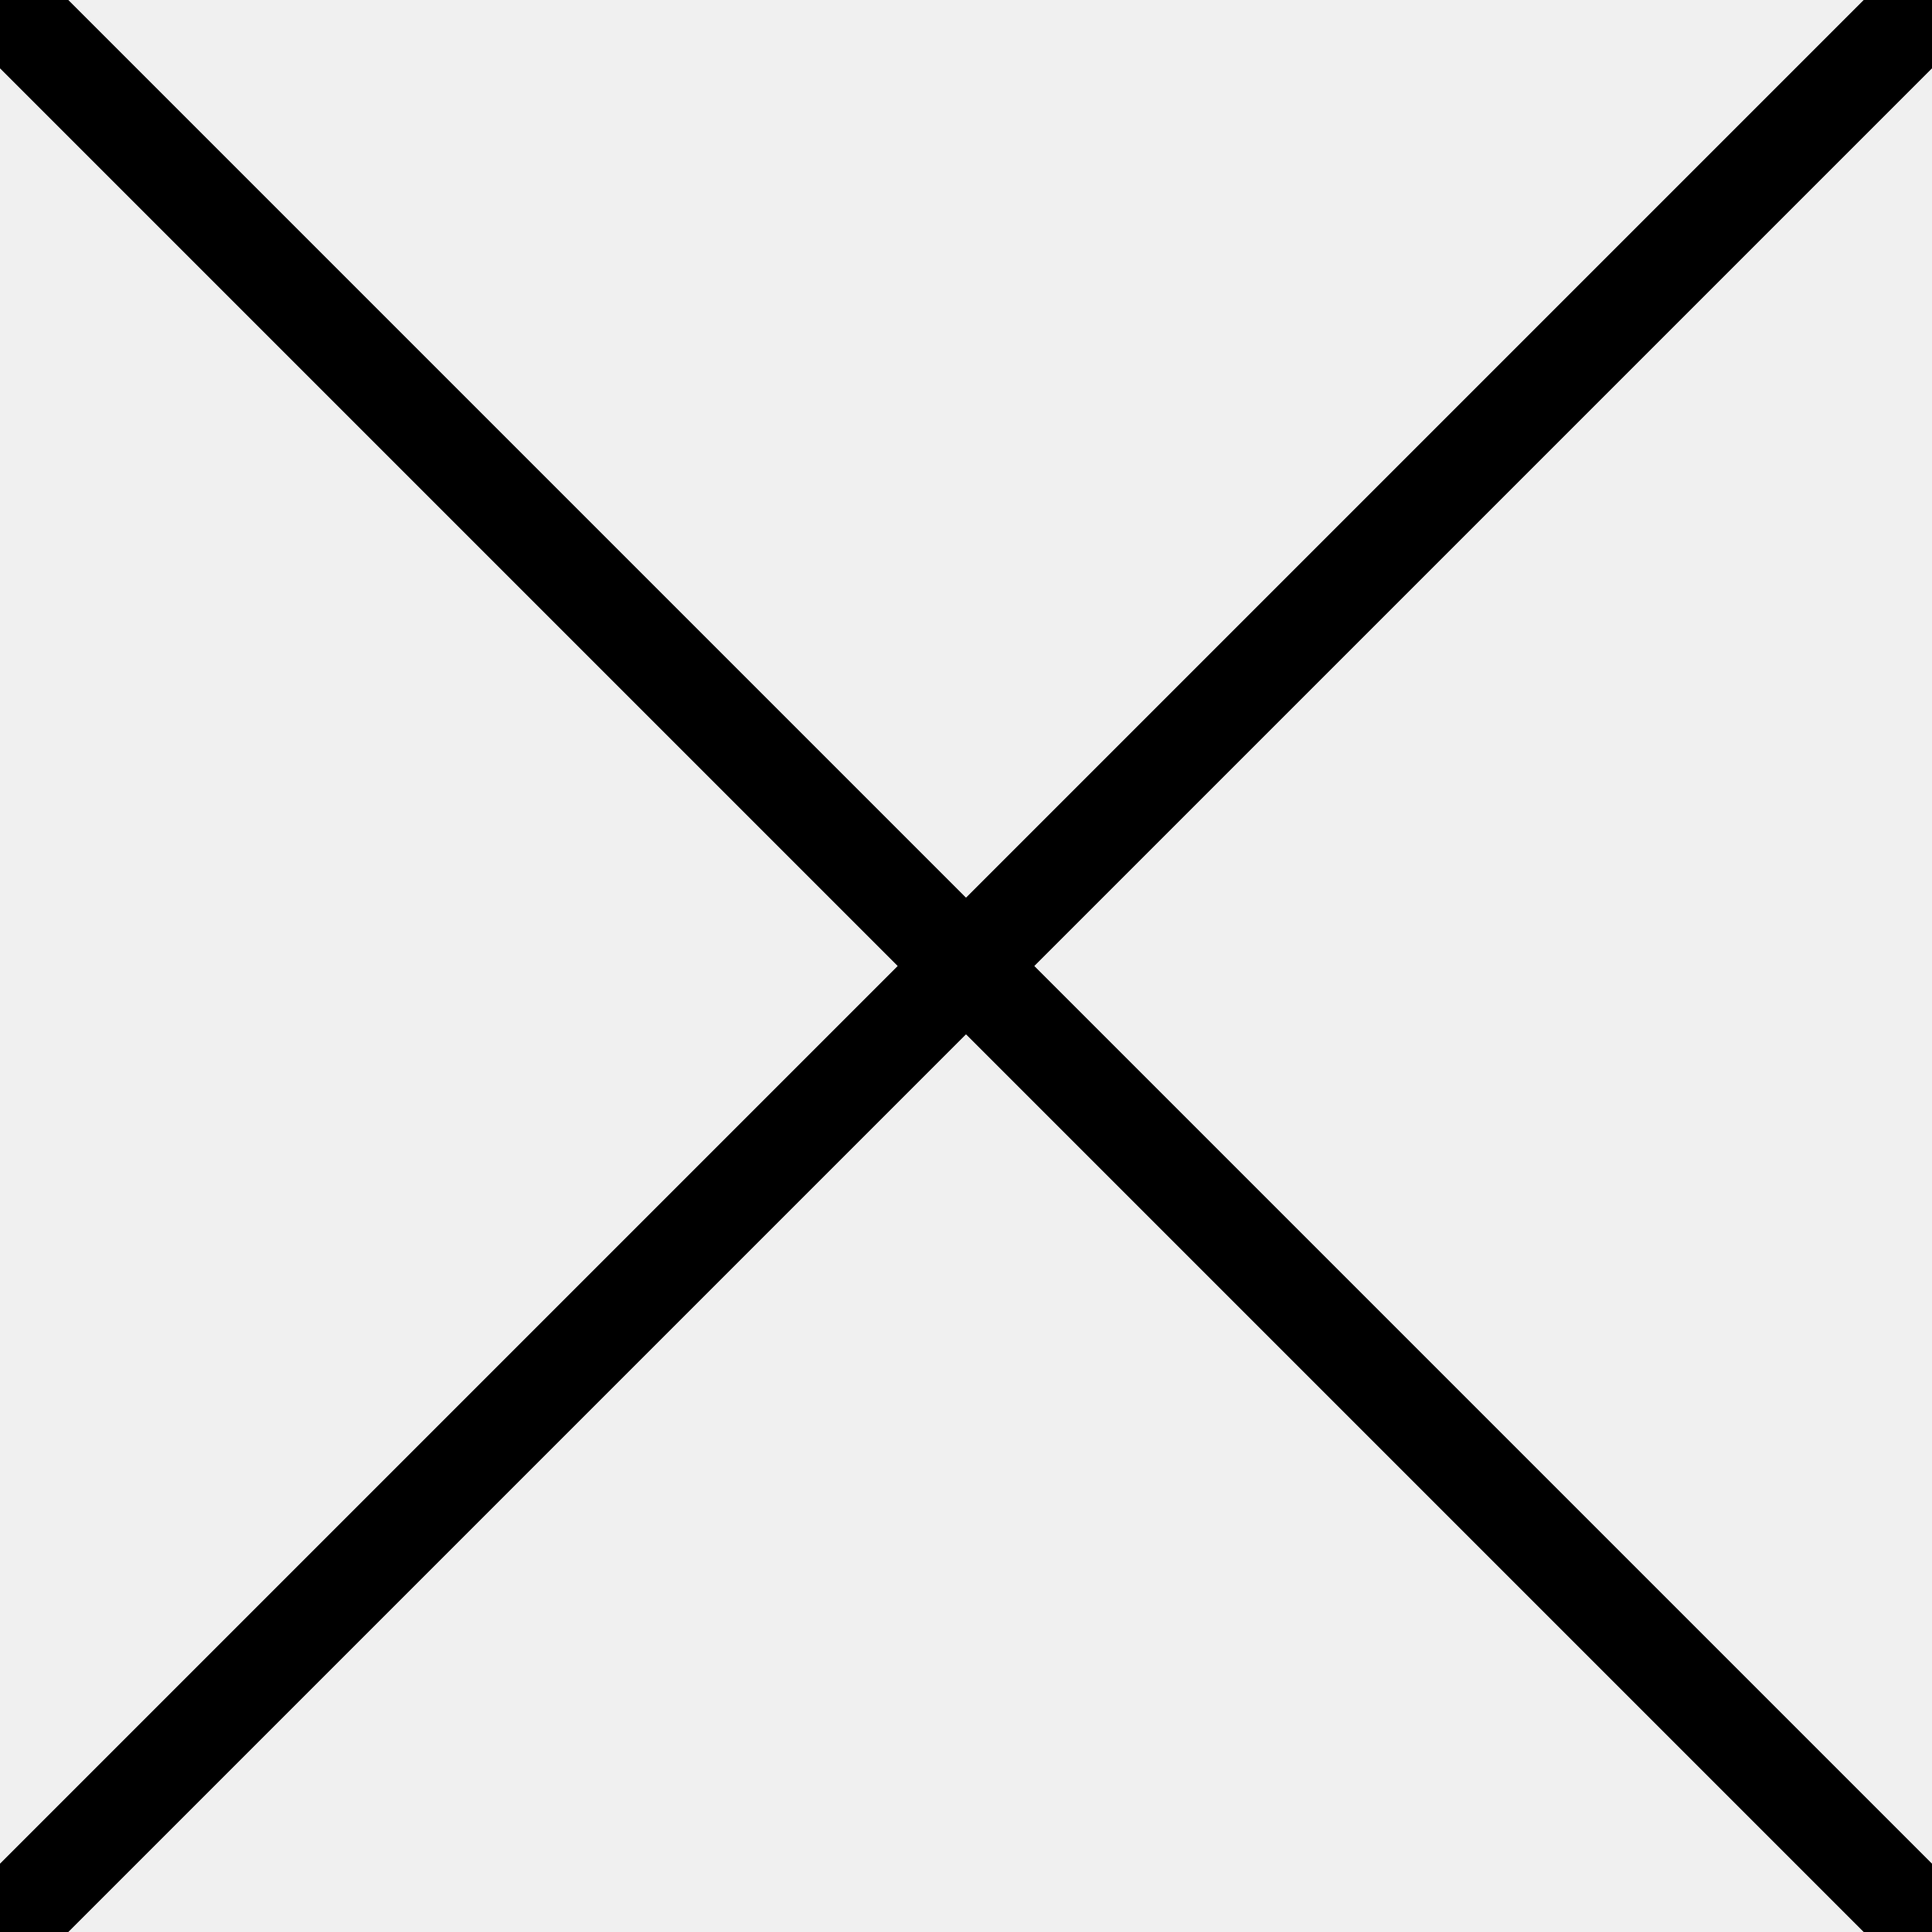
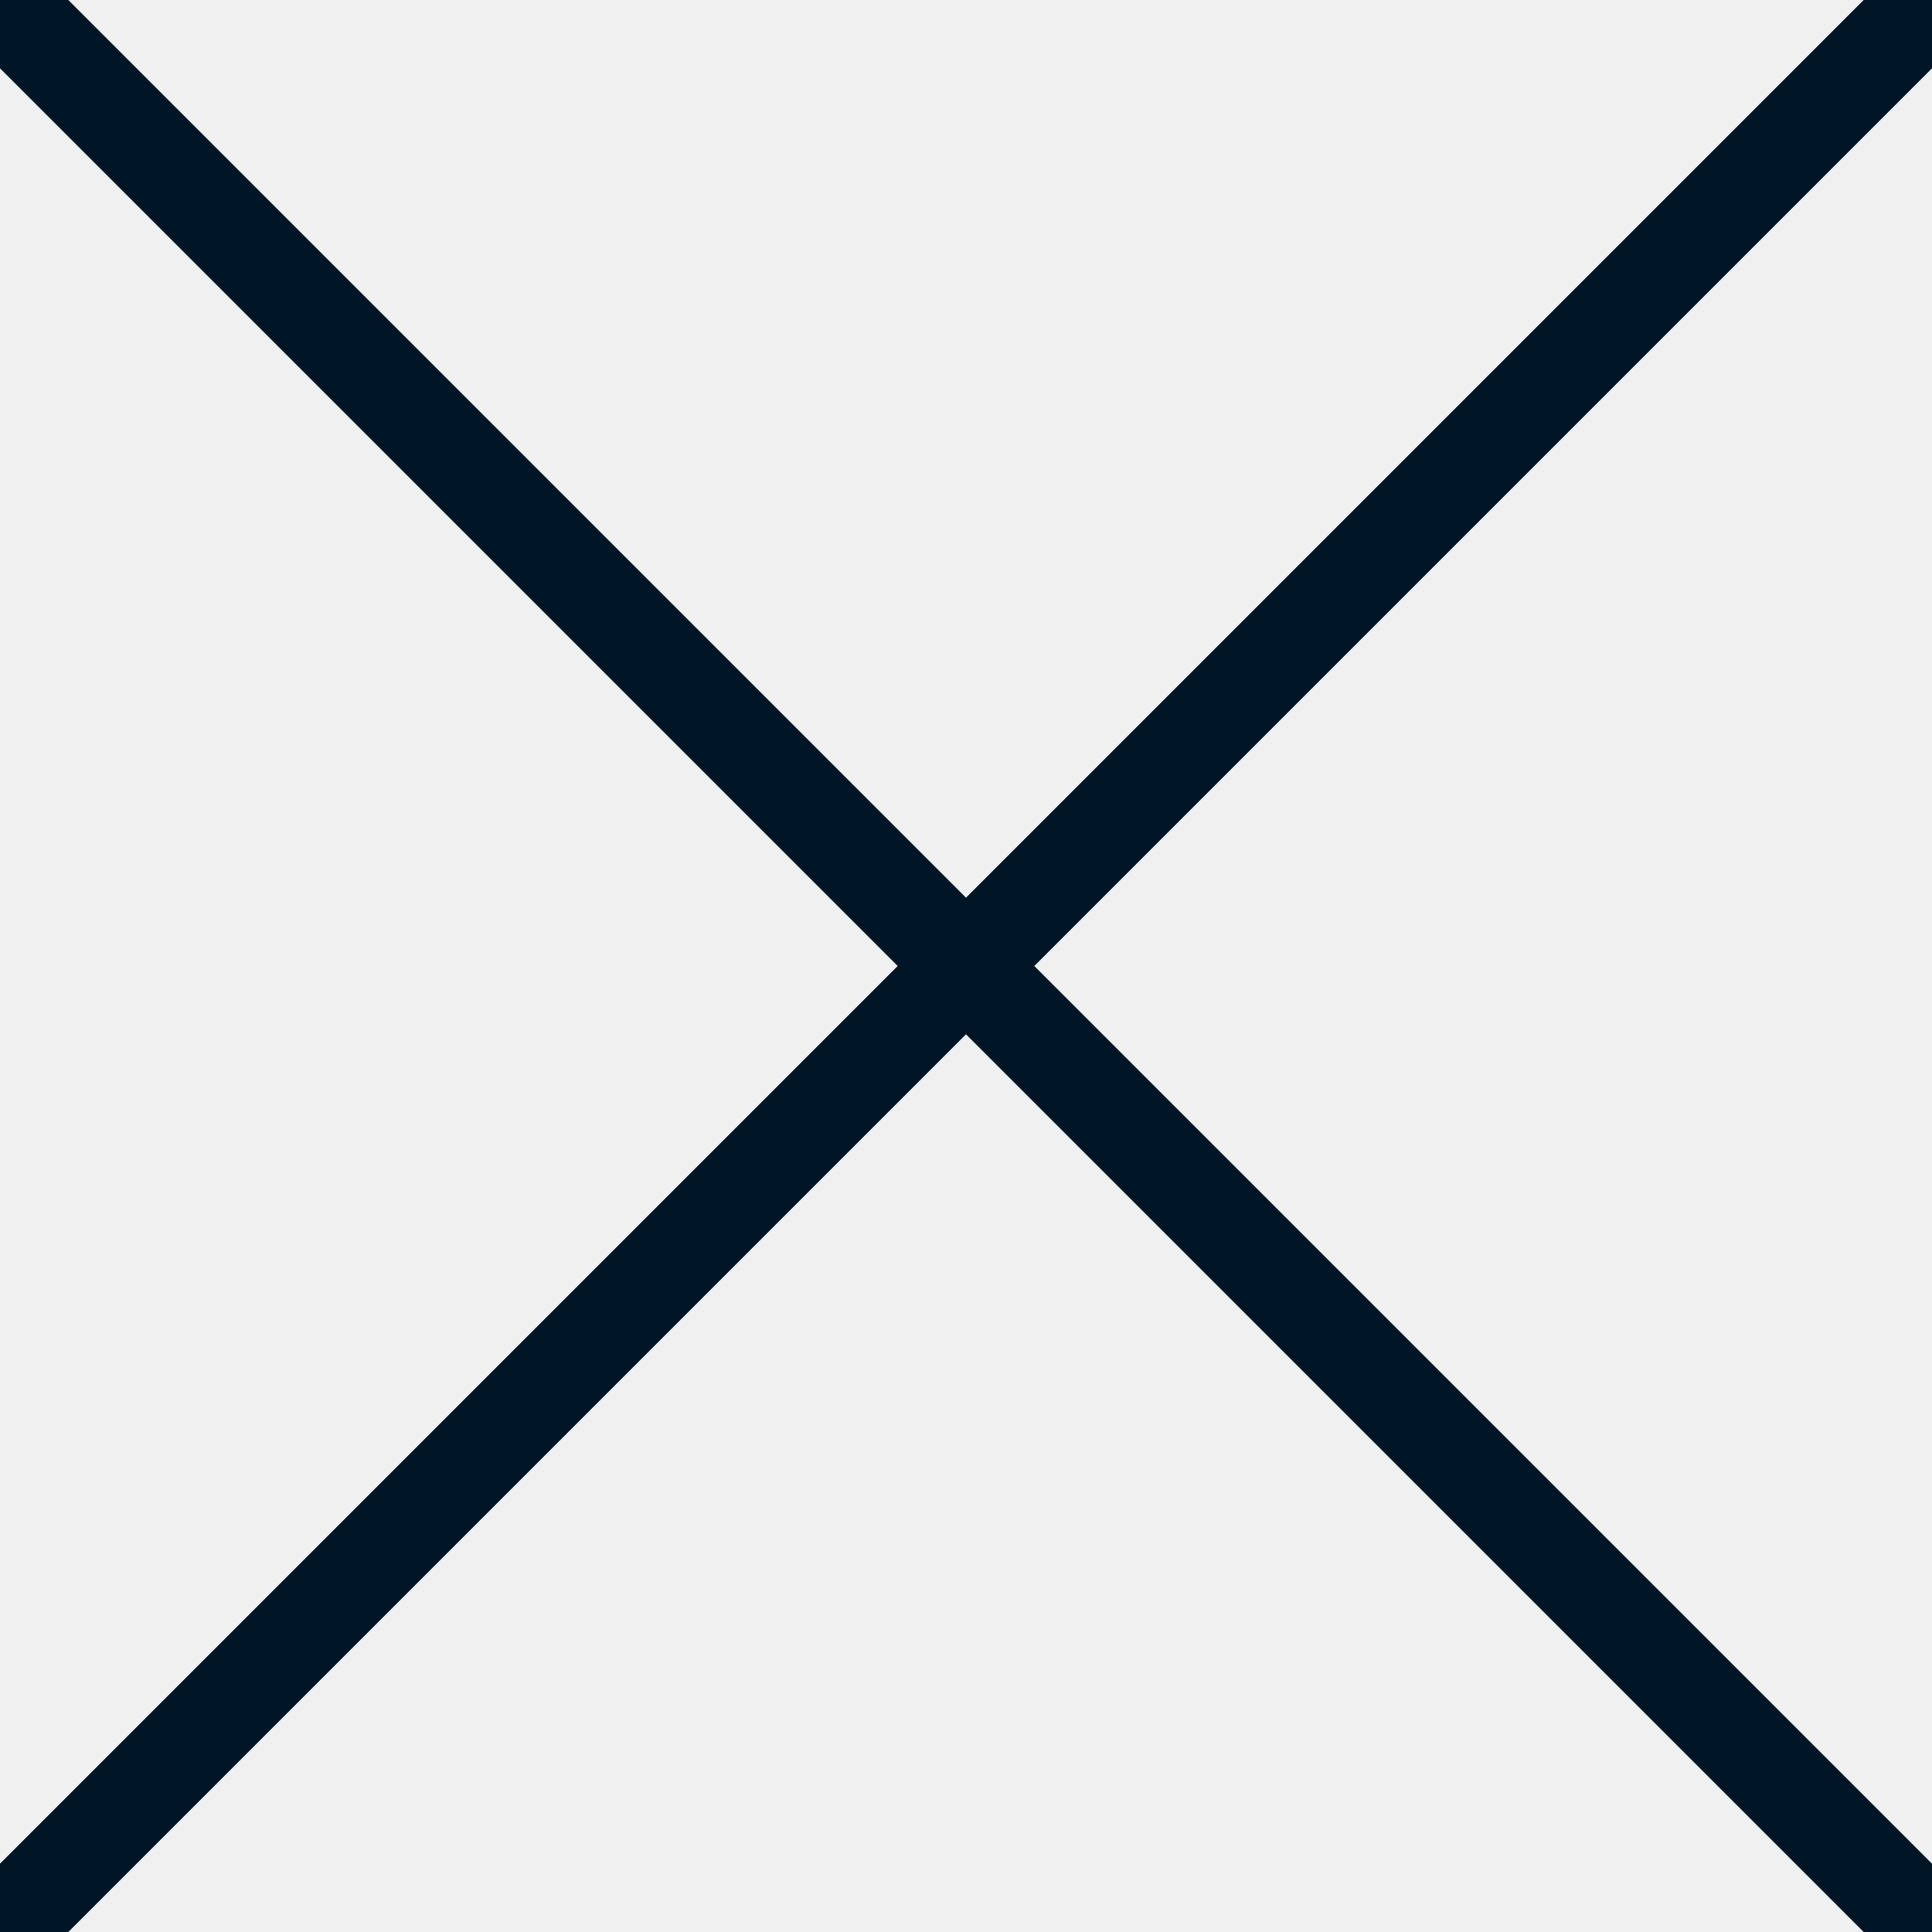
<svg xmlns="http://www.w3.org/2000/svg" width="30" height="30" viewBox="0 0 30 30" fill="none">
  <g clip-path="url(#clip0_58_212)">
-     <path d="M0 30L30 0M0 0L30 30" stroke="black" stroke-width="1.5" stroke-linecap="round" />
+     <path d="M0 30L30 0M0 0L30 30" stroke="#001626" stroke-width="1.5" stroke-linecap="round" />
  </g>
  <defs>
    <clipPath id="clip0_58_212">
      <rect width="30" height="30" fill="white" />
    </clipPath>
  </defs>
</svg>
